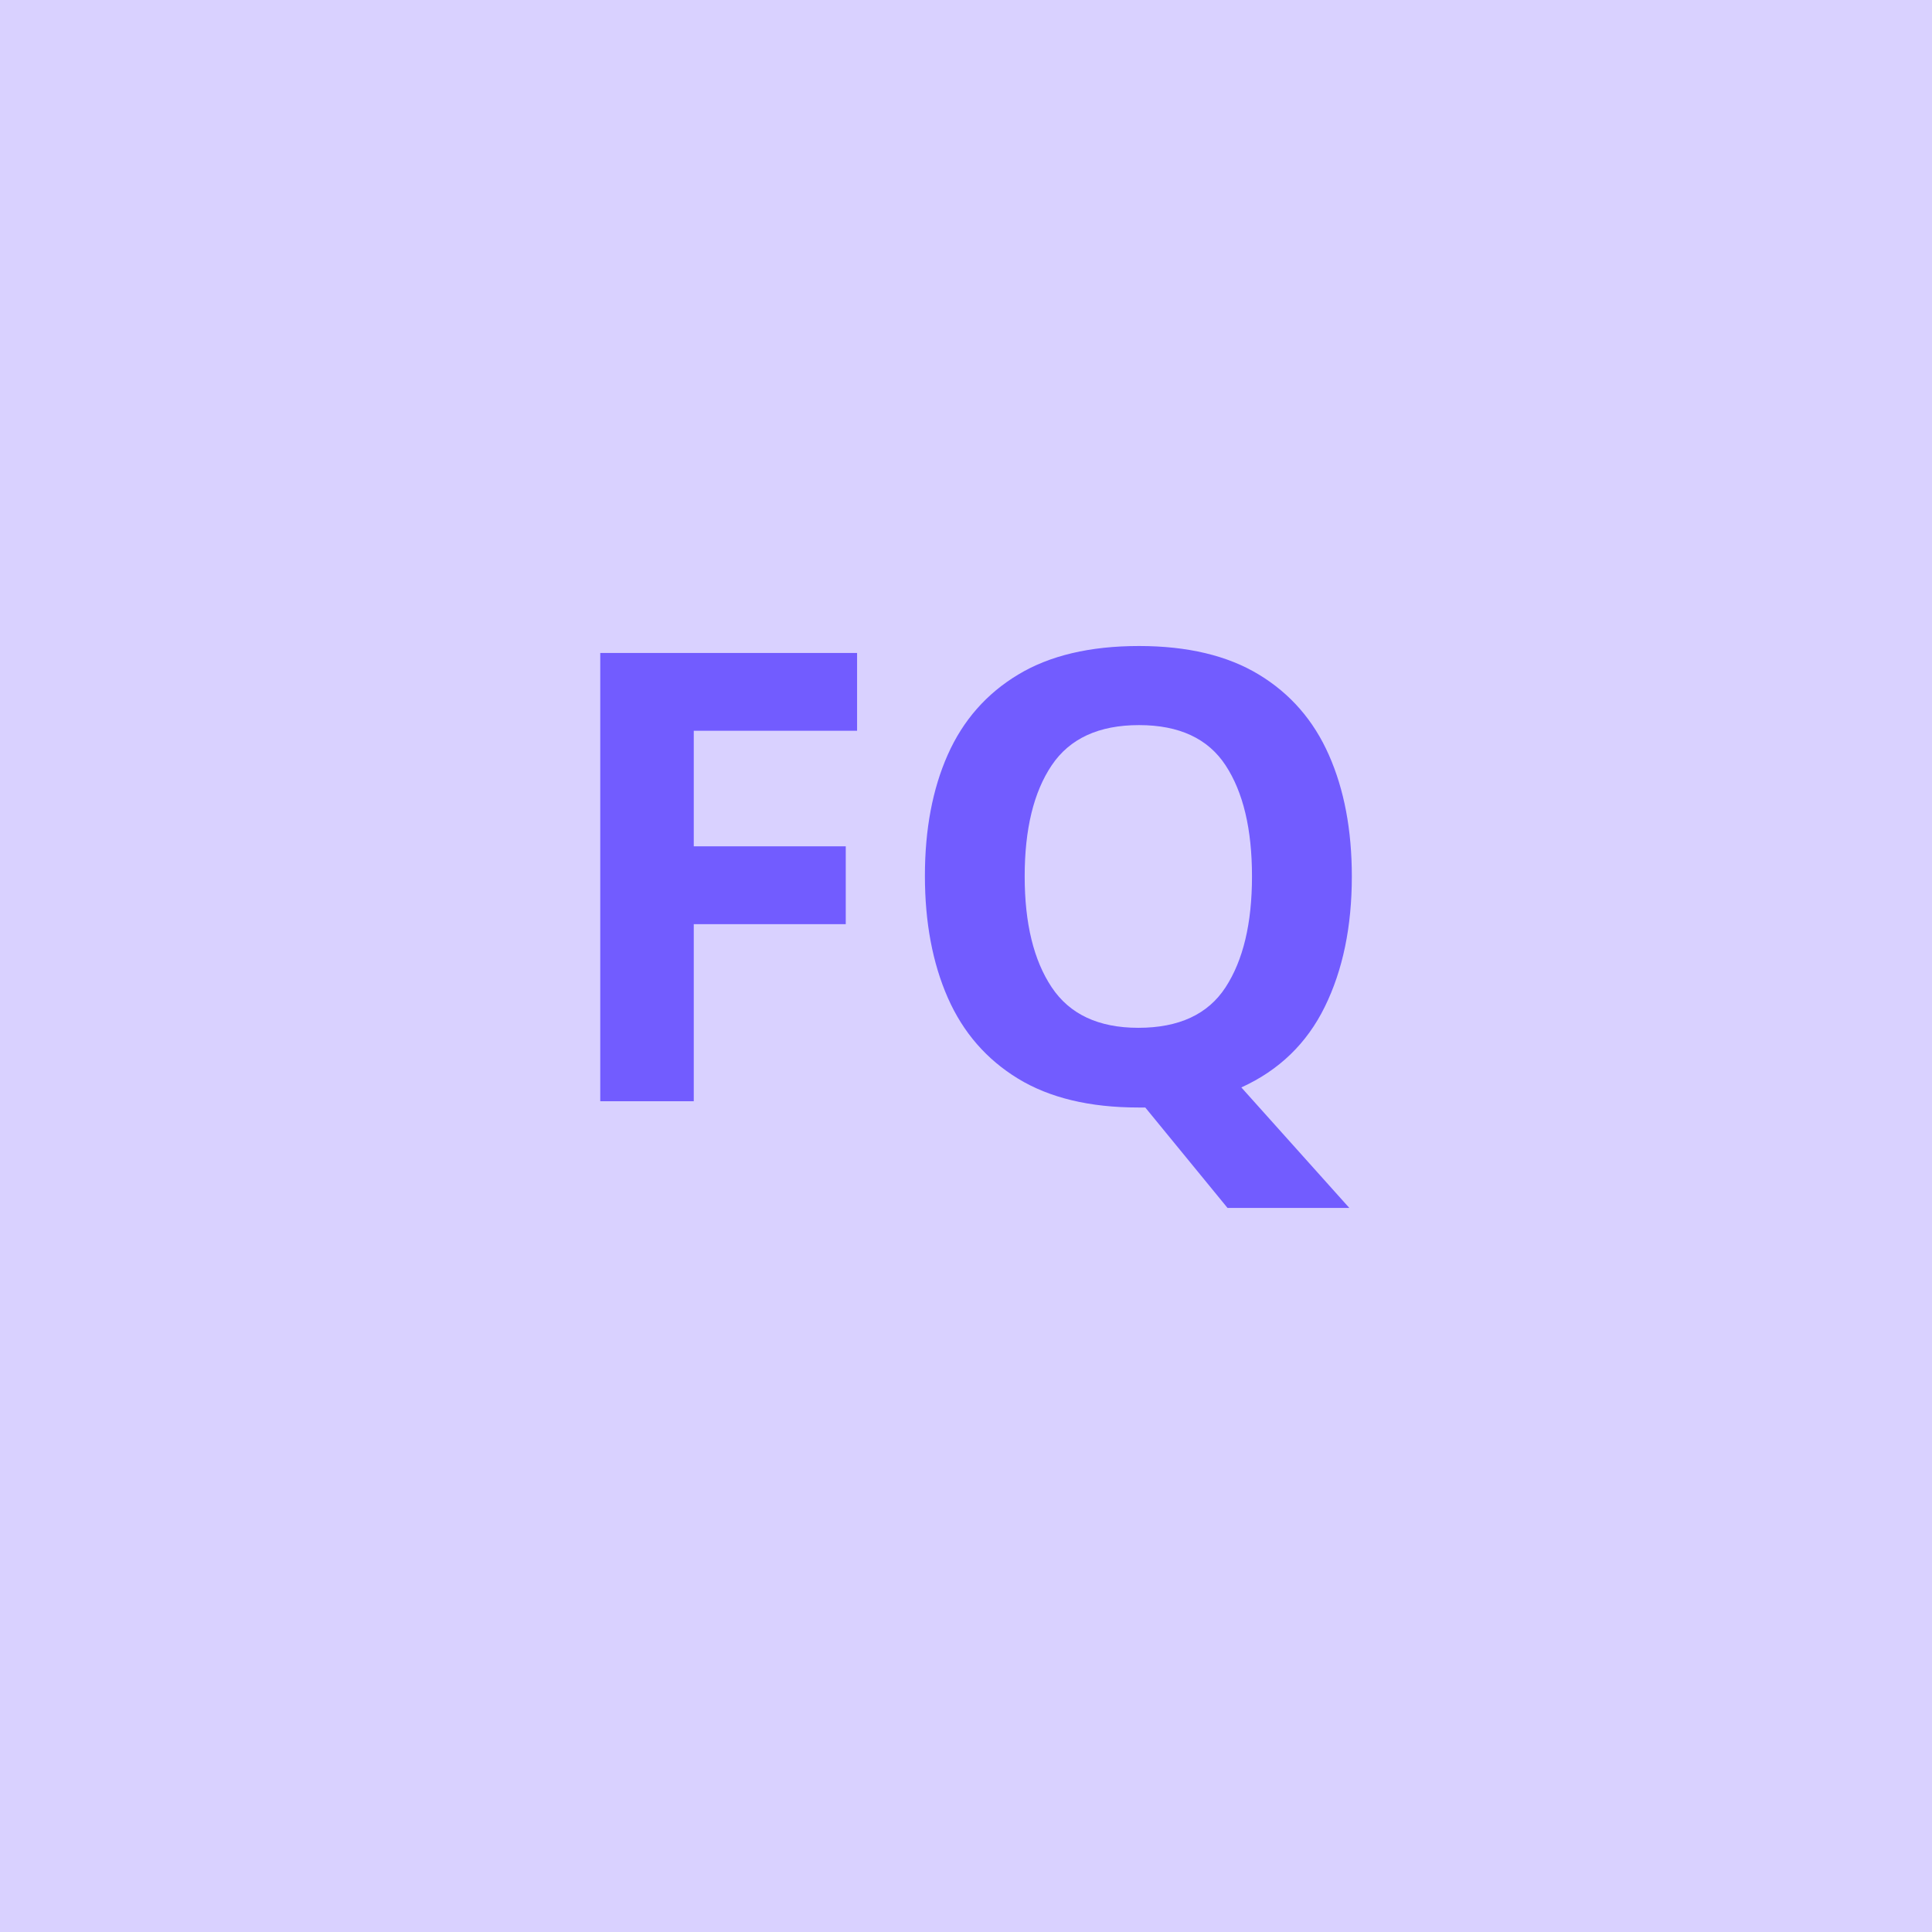
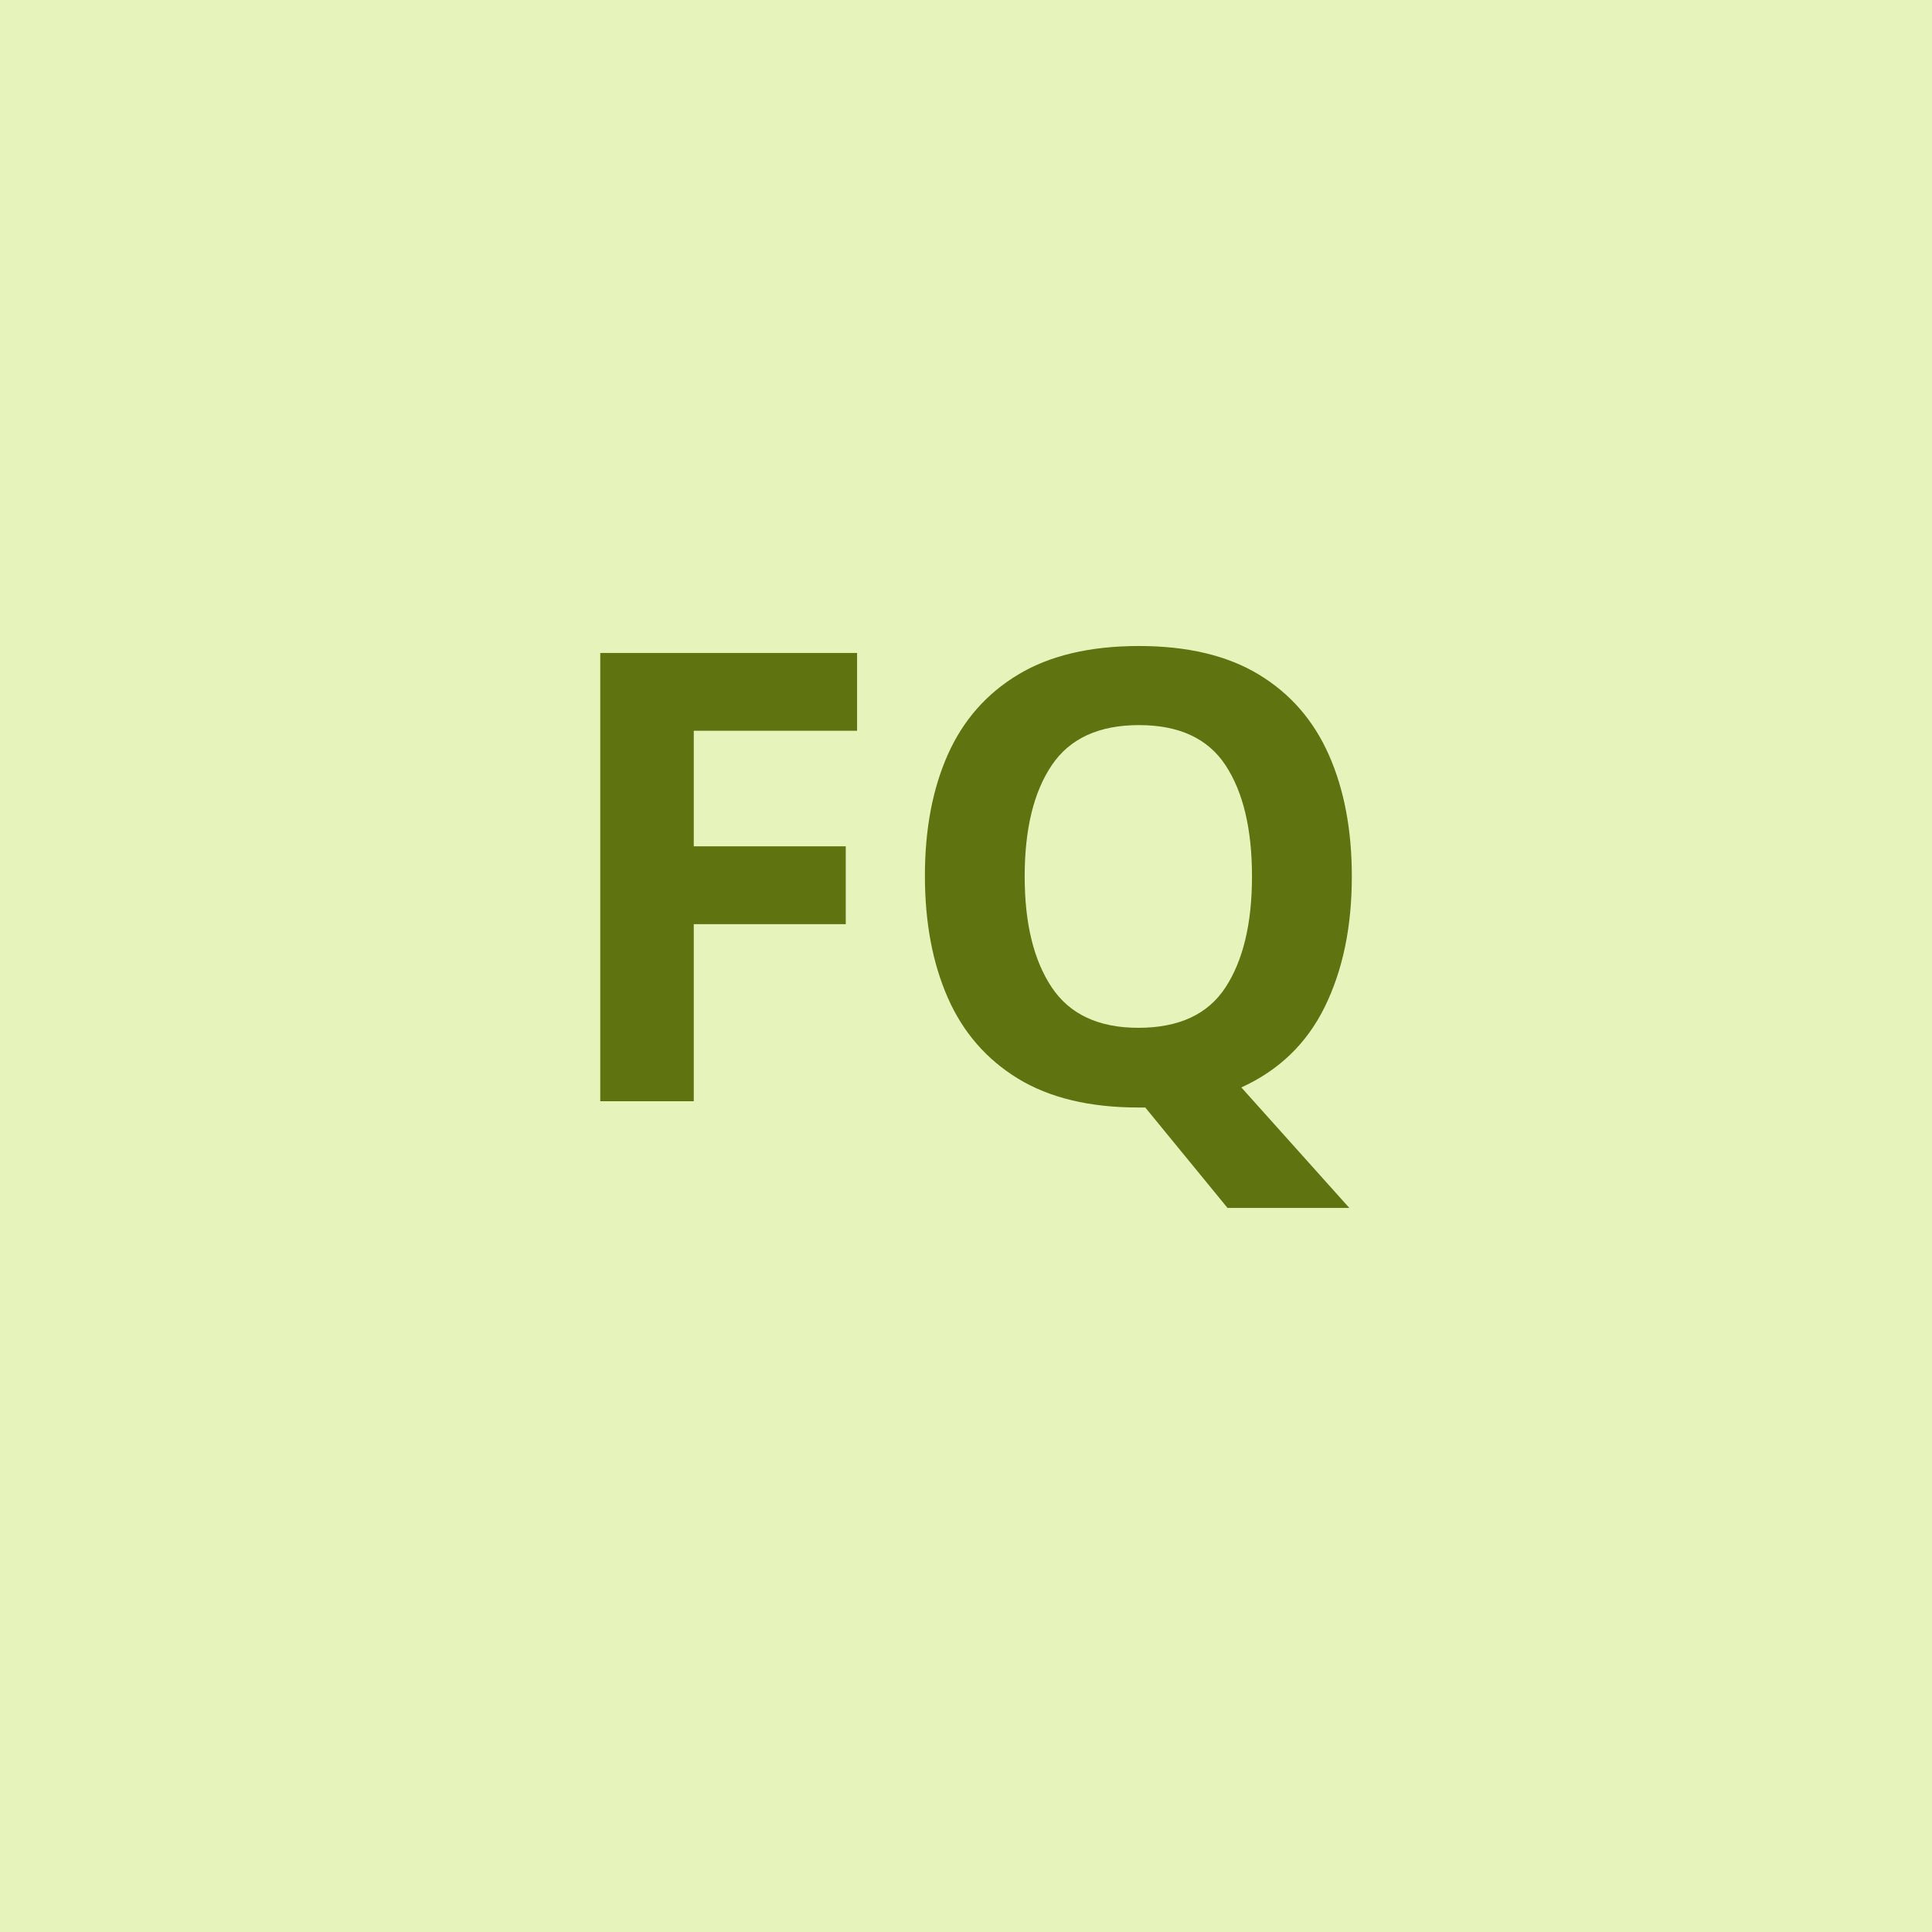
<svg xmlns="http://www.w3.org/2000/svg" viewBox="0 0 400 400">
-   <rect width="400" height="400" fill="#d9d1ff" />
-   <text x="200" y="228" text-anchor="middle" font-family="system-ui, sans-serif" font-size="130" font-weight="700" fill="#725cff">FQ</text>
+   <rect width="400" height="400" fill="#e6f3bb" />
+   <text x="200" y="228" text-anchor="middle" font-family="system-ui, sans-serif" font-size="130" font-weight="700" fill="#5f7311">FQ</text>
</svg>
